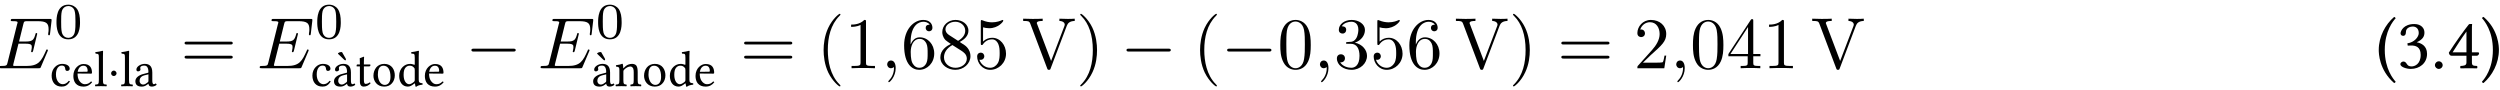
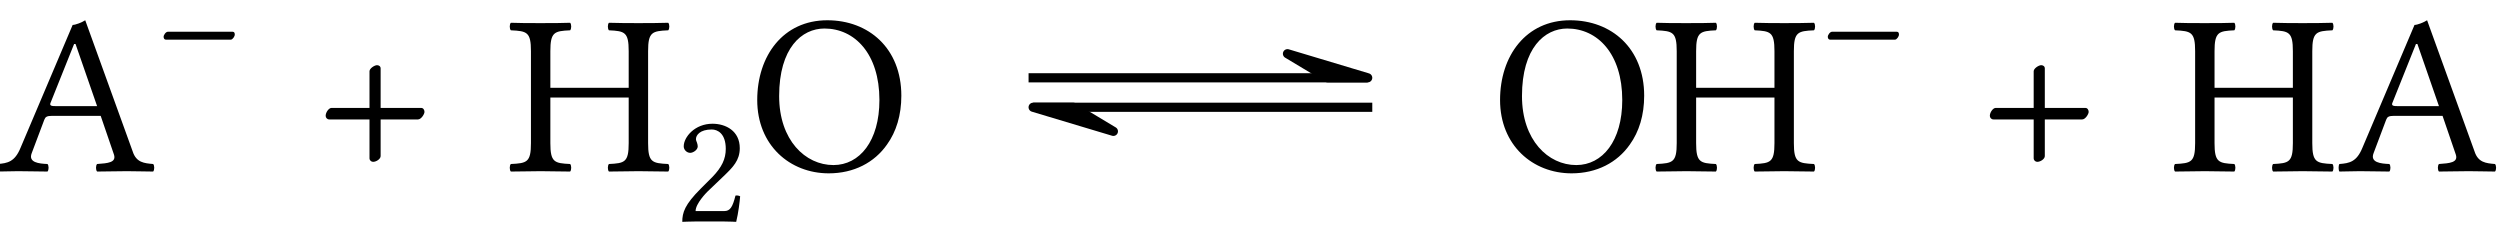
- <svg xmlns="http://www.w3.org/2000/svg" xmlns:xlink="http://www.w3.org/1999/xlink" width="343.71pt" height="12.286pt" viewBox="0 0 343.71 12.286">
+ <svg xmlns="http://www.w3.org/2000/svg" xmlns:xlink="http://www.w3.org/1999/xlink" width="108.702pt" height="9.766pt" viewBox="0 0 108.702 9.766">
  <defs>
    <g>
      <g id="glyph-0-0">
-         <path d="M 7.109 -2.469 C 7.109 -2.469 7.109 -2.578 6.984 -2.578 C 6.891 -2.578 6.875 -2.516 6.859 -2.453 C 6.203 -0.984 5.844 -0.312 4.141 -0.312 L 2.688 -0.312 C 2.547 -0.312 2.516 -0.312 2.469 -0.312 C 2.359 -0.328 2.328 -0.344 2.328 -0.422 C 2.328 -0.453 2.328 -0.469 2.375 -0.641 L 3.062 -3.375 L 4.047 -3.375 C 4.891 -3.375 4.891 -3.156 4.891 -2.906 C 4.891 -2.844 4.891 -2.719 4.828 -2.422 C 4.812 -2.375 4.797 -2.344 4.797 -2.312 C 4.797 -2.266 4.828 -2.203 4.922 -2.203 C 5 -2.203 5.031 -2.25 5.078 -2.406 L 5.641 -4.734 C 5.641 -4.797 5.594 -4.844 5.516 -4.844 C 5.438 -4.844 5.406 -4.781 5.391 -4.672 C 5.172 -3.906 5 -3.672 4.078 -3.672 L 3.141 -3.672 L 3.734 -6.078 C 3.828 -6.438 3.844 -6.469 4.281 -6.469 L 5.688 -6.469 C 6.891 -6.469 7.203 -6.188 7.203 -5.359 C 7.203 -5.125 7.203 -5.109 7.156 -4.828 C 7.156 -4.781 7.141 -4.703 7.141 -4.656 C 7.141 -4.609 7.172 -4.531 7.266 -4.531 C 7.375 -4.531 7.391 -4.594 7.406 -4.781 L 7.609 -6.516 C 7.641 -6.781 7.594 -6.781 7.344 -6.781 L 2.297 -6.781 C 2.109 -6.781 2 -6.781 2 -6.578 C 2 -6.469 2.094 -6.469 2.281 -6.469 C 2.656 -6.469 2.938 -6.469 2.938 -6.297 C 2.938 -6.25 2.938 -6.234 2.875 -6.047 L 1.562 -0.781 C 1.469 -0.391 1.453 -0.312 0.656 -0.312 C 0.484 -0.312 0.375 -0.312 0.375 -0.125 C 0.375 0 0.469 0 0.656 0 L 5.828 0 C 6.062 0 6.078 -0.016 6.141 -0.172 L 7.062 -2.328 C 7.078 -2.375 7.109 -2.469 7.109 -2.469 Z M 7.109 -2.469 " />
+         <path d="M 2.625 -2.828 C 2.406 -2.828 2.328 -2.844 2.359 -2.953 L 3.391 -5.531 L 3.453 -5.531 L 4.391 -2.828 Z M 1.547 -0.781 L 2.094 -2.234 C 2.141 -2.359 2.203 -2.406 2.438 -2.406 L 4.547 -2.406 L 5.125 -0.719 C 5.234 -0.375 4.859 -0.344 4.391 -0.312 C 4.328 -0.25 4.328 -0.047 4.391 0.016 C 4.75 0.016 5.297 0 5.688 0 C 6.094 0 6.484 0.016 6.828 0.016 C 6.891 -0.047 6.891 -0.25 6.828 -0.312 C 6.438 -0.344 6.094 -0.375 5.938 -0.859 L 3.875 -6.562 C 3.734 -6.469 3.453 -6.359 3.328 -6.359 L 1.062 -1.016 C 0.812 -0.406 0.5 -0.344 0.062 -0.312 C 0.016 -0.25 0.016 -0.047 0.062 0.016 C 0.328 0.016 0.641 0 0.953 0 C 1.359 0 1.859 0.016 2.234 0.016 C 2.297 -0.047 2.297 -0.25 2.234 -0.312 C 1.859 -0.328 1.391 -0.375 1.547 -0.781 Z M 1.547 -0.781 " />
      </g>
      <g id="glyph-0-1">
-         <path d="M 2.031 -0.016 C 2.031 -0.672 1.781 -1.062 1.391 -1.062 C 1.062 -1.062 0.859 -0.812 0.859 -0.531 C 0.859 -0.266 1.062 0 1.391 0 C 1.5 0 1.641 -0.047 1.734 -0.125 C 1.766 -0.156 1.781 -0.156 1.781 -0.156 C 1.781 -0.156 1.797 -0.156 1.797 -0.016 C 1.797 0.734 1.453 1.328 1.125 1.656 C 1.016 1.766 1.016 1.781 1.016 1.812 C 1.016 1.891 1.062 1.922 1.109 1.922 C 1.219 1.922 2.031 1.156 2.031 -0.016 Z M 2.031 -0.016 " />
+         <path d="M 2.5 -4.344 L 2.5 -2.75 L 0.844 -2.75 C 0.734 -2.75 0.594 -2.562 0.594 -2.406 C 0.594 -2.328 0.656 -2.25 0.75 -2.25 L 2.5 -2.25 L 2.5 -0.562 C 2.5 -0.469 2.578 -0.406 2.656 -0.406 C 2.797 -0.406 2.984 -0.531 2.984 -0.656 L 2.984 -2.25 L 4.609 -2.25 C 4.75 -2.25 4.891 -2.484 4.891 -2.578 C 4.891 -2.656 4.844 -2.75 4.75 -2.75 L 2.984 -2.75 L 2.984 -4.469 C 2.984 -4.562 2.906 -4.609 2.828 -4.609 C 2.719 -4.609 2.5 -4.469 2.5 -4.344 Z M 2.5 -4.344 " />
+       </g>
+       <g id="glyph-0-2">
+         <path d="M 6.156 -1.219 L 6.156 -5.219 C 6.156 -6.047 6.328 -6.094 7.031 -6.125 C 7.094 -6.188 7.094 -6.391 7.031 -6.453 C 6.625 -6.438 6.109 -6.438 5.734 -6.438 C 5.359 -6.438 4.891 -6.438 4.453 -6.453 C 4.391 -6.391 4.391 -6.188 4.453 -6.125 C 5.141 -6.094 5.312 -6.047 5.312 -5.219 L 5.312 -3.625 L 1.906 -3.625 L 1.906 -5.219 C 1.906 -6.047 2.078 -6.094 2.766 -6.125 C 2.828 -6.188 2.828 -6.391 2.766 -6.453 C 2.391 -6.438 1.984 -6.438 1.469 -6.438 C 0.984 -6.438 0.562 -6.438 0.188 -6.453 C 0.125 -6.391 0.125 -6.188 0.188 -6.125 C 0.891 -6.094 1.062 -6.047 1.062 -5.219 L 1.062 -1.219 C 1.062 -0.391 0.891 -0.344 0.188 -0.312 C 0.125 -0.25 0.125 -0.047 0.188 0.016 C 0.625 0.016 1.109 0 1.484 0 C 1.844 0 2.328 0.016 2.766 0.016 C 2.828 -0.047 2.828 -0.25 2.766 -0.312 C 2.078 -0.344 1.906 -0.391 1.906 -1.219 L 1.906 -3.203 L 5.312 -3.203 L 5.312 -1.219 C 5.312 -0.391 5.141 -0.344 4.453 -0.312 C 4.391 -0.25 4.391 -0.047 4.453 0.016 C 4.891 0.016 5.359 0 5.734 0 C 6.109 0 6.594 0.016 7.031 0.016 C 7.094 -0.047 7.094 -0.25 7.031 -0.312 C 6.328 -0.344 6.156 -0.391 6.156 -1.219 Z M 6.156 -1.219 " />
+       </g>
+       <g id="glyph-0-3">
+         <path d="M 3.297 -6.203 C 4.609 -6.203 5.688 -5.109 5.688 -3.094 C 5.688 -1.312 4.828 -0.266 3.688 -0.266 C 2.469 -0.266 1.328 -1.344 1.328 -3.266 C 1.328 -5.359 2.312 -6.203 3.297 -6.203 Z M 6.641 -3.281 C 6.641 -5.344 5.219 -6.562 3.422 -6.562 C 1.5 -6.562 0.375 -5.016 0.375 -3.094 C 0.375 -1.125 1.797 0.094 3.484 0.094 C 4.578 0.094 5.469 -0.375 6.016 -1.156 C 6.422 -1.719 6.641 -2.438 6.641 -3.281 Z M 6.641 -3.281 " />
      </g>
      <g id="glyph-1-0">
-         <path d="M 3.594 -2.219 C 3.594 -2.984 3.5 -3.547 3.188 -4.031 C 2.969 -4.344 2.531 -4.625 1.984 -4.625 C 0.359 -4.625 0.359 -2.719 0.359 -2.219 C 0.359 -1.719 0.359 0.141 1.984 0.141 C 3.594 0.141 3.594 -1.719 3.594 -2.219 Z M 2.969 -2.312 C 2.969 -1.797 2.969 -1.281 2.875 -0.844 C 2.734 -0.203 2.266 -0.062 1.984 -0.062 C 1.656 -0.062 1.234 -0.25 1.094 -0.812 C 1 -1.219 1 -1.797 1 -2.312 C 1 -2.828 1 -3.359 1.094 -3.734 C 1.25 -4.281 1.688 -4.438 1.984 -4.438 C 2.359 -4.438 2.719 -4.203 2.844 -3.797 C 2.953 -3.422 2.969 -2.922 2.969 -2.312 Z M 2.969 -2.312 " />
+         <path d="M 0.453 -1.656 L 3.281 -1.656 C 3.359 -1.656 3.453 -1.797 3.453 -1.875 C 3.453 -1.938 3.438 -2 3.359 -2 L 0.547 -2 C 0.453 -2 0.359 -1.859 0.359 -1.781 C 0.359 -1.719 0.391 -1.656 0.453 -1.656 Z M 0.453 -1.656 " />
      </g>
-       <g id="glyph-2-0">
-         <path d="M 2.781 -0.641 C 2.75 -0.703 2.688 -0.719 2.625 -0.734 C 2.391 -0.422 2.094 -0.266 1.797 -0.266 C 1.281 -0.266 0.859 -0.781 0.859 -1.609 C 0.859 -2.375 1.188 -2.828 1.656 -2.828 C 2.062 -2.828 2.125 -2.578 2.141 -2.344 C 2.172 -2.156 2.266 -2.094 2.406 -2.094 C 2.562 -2.094 2.75 -2.188 2.75 -2.391 C 2.75 -2.781 2.359 -3.062 1.688 -3.062 C 1 -3.062 0.266 -2.438 0.266 -1.453 C 0.266 -0.547 0.766 0.062 1.641 0.062 C 2.062 0.062 2.422 -0.062 2.781 -0.641 Z M 2.781 -0.641 " />
-       </g>
-       <g id="glyph-2-1">
-         <path d="M 0.859 -1.969 C 1 -2.75 1.484 -2.812 1.656 -2.812 C 1.922 -2.812 2.234 -2.672 2.234 -2.078 C 2.234 -2.016 2.203 -1.984 2.125 -1.984 Z M 2.688 -0.641 C 2.438 -0.391 2.234 -0.266 1.828 -0.266 C 1.578 -0.266 1.281 -0.422 1.062 -0.781 C 0.922 -1 0.844 -1.328 0.844 -1.734 L 2.703 -1.719 C 2.781 -1.719 2.828 -1.75 2.828 -1.828 C 2.828 -2.422 2.625 -3.047 1.656 -3.047 C 1.047 -3.047 0.266 -2.469 0.266 -1.406 C 0.266 -1.016 0.359 -0.641 0.578 -0.375 C 0.828 -0.094 1.156 0.062 1.656 0.062 C 2.188 0.062 2.562 -0.172 2.844 -0.531 C 2.812 -0.609 2.781 -0.641 2.688 -0.641 Z M 2.688 -0.641 " />
-       </g>
-       <g id="glyph-2-2">
-         <path d="M 0.656 -0.844 C 0.656 -0.266 0.578 -0.234 0.156 -0.219 C 0.125 -0.172 0.125 -0.031 0.156 0.016 C 0.406 0 0.656 0 0.938 0 C 1.219 0 1.484 0 1.719 0.016 C 1.75 -0.031 1.75 -0.172 1.719 -0.219 C 1.297 -0.234 1.219 -0.266 1.219 -0.844 L 1.219 -4.062 C 1.219 -4.516 1.234 -4.797 1.234 -4.797 C 1.234 -4.844 1.219 -4.859 1.156 -4.859 C 0.969 -4.797 0.453 -4.703 0.172 -4.672 C 0.156 -4.625 0.172 -4.516 0.219 -4.469 C 0.625 -4.438 0.656 -4.422 0.656 -3.891 Z M 0.656 -0.844 " />
-       </g>
-       <g id="glyph-2-3">
-         <path d="M 0.875 -1.391 C 1.062 -1.391 1.25 -1.562 1.25 -1.766 C 1.25 -1.953 1.062 -2.141 0.875 -2.141 C 0.672 -2.141 0.5 -1.953 0.5 -1.766 C 0.5 -1.562 0.672 -1.391 0.875 -1.391 Z M 0.875 -1.391 " />
-       </g>
-       <g id="glyph-2-4">
-         <path d="M 2.047 -1.625 L 2.047 -0.703 C 2.047 -0.609 2 -0.562 1.938 -0.516 C 1.766 -0.375 1.531 -0.219 1.328 -0.219 C 0.984 -0.219 0.828 -0.5 0.828 -0.703 C 0.828 -1.031 0.969 -1.344 1.484 -1.484 Z M 2.047 -0.328 C 2.078 -0.125 2.156 0.062 2.516 0.062 C 2.781 0.062 3.031 -0.047 3.172 -0.188 C 3.156 -0.266 3.125 -0.328 3.047 -0.375 C 3 -0.328 2.875 -0.266 2.797 -0.266 C 2.594 -0.266 2.578 -0.531 2.578 -0.859 L 2.578 -1.875 C 2.578 -2.875 2.047 -3.062 1.531 -3.062 C 0.969 -3.062 0.391 -2.688 0.391 -2.281 C 0.391 -2.125 0.469 -2.031 0.625 -2.031 C 0.828 -2.031 0.953 -2.188 0.953 -2.266 C 0.953 -2.328 0.953 -2.375 0.938 -2.391 C 0.922 -2.422 0.922 -2.453 0.922 -2.531 C 0.922 -2.75 1.219 -2.828 1.484 -2.828 C 1.719 -2.828 2.047 -2.703 2.047 -1.922 C 2.047 -1.875 2.016 -1.844 2 -1.844 L 1.406 -1.688 C 0.734 -1.531 0.25 -1.156 0.25 -0.688 C 0.25 -0.109 0.641 0.062 1.125 0.062 C 1.359 0.062 1.578 0.016 1.891 -0.219 L 2.031 -0.328 Z M 2.047 -0.328 " />
-       </g>
-       <g id="glyph-2-5">
-         <path d="M 1.359 -4.672 C 1.344 -4.688 1.297 -4.688 1.266 -4.688 C 1.031 -4.688 0.859 -4.578 0.812 -4.531 L 0.797 -4.453 L 1.594 -3.688 C 1.703 -3.594 1.75 -3.547 1.797 -3.547 C 1.844 -3.547 1.891 -3.594 1.891 -3.625 C 1.891 -3.672 1.891 -3.734 1.859 -3.797 Z M 2.047 -1.625 L 2.047 -0.703 C 2.047 -0.609 2 -0.562 1.938 -0.516 C 1.766 -0.375 1.531 -0.219 1.328 -0.219 C 0.984 -0.219 0.828 -0.5 0.828 -0.703 C 0.828 -1.031 0.969 -1.344 1.484 -1.484 Z M 2.047 -0.328 C 2.078 -0.125 2.156 0.062 2.516 0.062 C 2.781 0.062 3.031 -0.047 3.172 -0.188 C 3.156 -0.266 3.125 -0.328 3.047 -0.375 C 3 -0.328 2.875 -0.266 2.797 -0.266 C 2.594 -0.266 2.578 -0.531 2.578 -0.859 L 2.578 -1.875 C 2.578 -2.875 2.047 -3.062 1.531 -3.062 C 0.969 -3.062 0.391 -2.688 0.391 -2.281 C 0.391 -2.125 0.469 -2.031 0.625 -2.031 C 0.828 -2.031 0.953 -2.188 0.953 -2.266 C 0.953 -2.328 0.953 -2.375 0.938 -2.391 C 0.922 -2.422 0.922 -2.453 0.922 -2.531 C 0.922 -2.75 1.219 -2.828 1.484 -2.828 C 1.719 -2.828 2.047 -2.703 2.047 -1.922 C 2.047 -1.875 2.016 -1.844 2 -1.844 L 1.406 -1.688 C 0.734 -1.531 0.25 -1.156 0.25 -0.688 C 0.25 -0.109 0.641 0.062 1.125 0.062 C 1.359 0.062 1.578 0.016 1.891 -0.219 L 2.031 -0.328 Z M 2.047 -0.328 " />
-       </g>
-       <g id="glyph-2-6">
-         <path d="M 0.297 -2.984 C 0.203 -2.984 0.172 -2.906 0.172 -2.844 L 0.172 -2.766 C 0.172 -2.719 0.188 -2.719 0.203 -2.719 L 0.625 -2.719 L 0.625 -0.625 C 0.625 -0.125 0.844 0.062 1.156 0.062 C 1.484 0.062 1.828 -0.078 2.094 -0.391 C 2.078 -0.453 2.047 -0.5 1.969 -0.516 C 1.797 -0.375 1.578 -0.312 1.406 -0.312 C 1.219 -0.312 1.172 -0.516 1.172 -0.953 L 1.172 -2.719 L 1.891 -2.719 C 1.969 -2.719 2.062 -2.75 2.062 -2.812 L 2.062 -2.953 C 2.062 -2.969 2.047 -2.984 2 -2.984 L 1.172 -2.984 L 1.172 -3.266 C 1.172 -3.719 1.203 -4 1.203 -4 C 1.203 -4.031 1.172 -4.047 1.141 -4.047 C 1.109 -4.047 1.047 -4.016 0.984 -3.984 C 0.906 -3.938 0.844 -3.922 0.75 -3.891 C 0.672 -3.875 0.594 -3.844 0.594 -3.797 C 0.594 -3.719 0.625 -3.766 0.625 -2.984 Z M 0.297 -2.984 " />
-       </g>
-       <g id="glyph-2-7">
-         <path d="M 0.281 -1.422 C 0.281 -0.719 0.766 0.062 1.75 0.062 C 2.188 0.062 2.531 -0.078 2.766 -0.328 C 3.078 -0.625 3.219 -1.062 3.219 -1.484 C 3.219 -2.219 2.828 -3.062 1.766 -3.062 C 1.297 -3.062 0.922 -2.875 0.672 -2.578 C 0.422 -2.266 0.281 -1.875 0.281 -1.422 Z M 1.656 -2.812 C 2.266 -2.812 2.625 -2.266 2.625 -1.266 C 2.625 -0.391 2.172 -0.172 1.844 -0.172 C 1.125 -0.172 0.891 -1.047 0.891 -1.594 C 0.891 -2.188 1.031 -2.812 1.656 -2.812 Z M 1.656 -2.812 " />
-       </g>
-       <g id="glyph-2-8">
-         <path d="M 2.406 -0.859 C 2.406 -0.734 2.391 -0.672 2.297 -0.594 C 2.031 -0.375 1.812 -0.266 1.641 -0.266 C 1.266 -0.266 0.875 -0.672 0.875 -1.547 C 0.875 -2.047 0.969 -2.328 1.078 -2.469 C 1.297 -2.797 1.578 -2.812 1.719 -2.812 C 1.969 -2.812 2.141 -2.719 2.281 -2.562 C 2.391 -2.453 2.406 -2.406 2.406 -2.188 Z M 2.328 -0.344 C 2.359 -0.375 2.422 -0.391 2.438 -0.344 C 2.453 -0.172 2.516 0.062 2.516 0.062 C 2.562 0.094 2.594 0.094 2.641 0.062 C 2.797 -0.062 3.031 -0.156 3.469 -0.203 C 3.5 -0.25 3.5 -0.359 3.469 -0.391 C 3.016 -0.438 2.953 -0.562 2.953 -0.906 L 2.953 -4.062 C 2.953 -4.516 2.984 -4.797 2.984 -4.797 C 2.984 -4.844 2.953 -4.859 2.891 -4.859 C 2.719 -4.797 2.188 -4.703 1.922 -4.672 C 1.906 -4.625 1.922 -4.516 1.953 -4.469 C 2.328 -4.453 2.406 -4.484 2.406 -3.891 L 2.406 -3 C 2.406 -2.953 2.391 -2.938 2.344 -2.938 C 2.312 -2.938 2.031 -3.062 1.797 -3.062 C 1.344 -3.062 1.031 -2.906 0.75 -2.641 C 0.453 -2.344 0.266 -1.938 0.266 -1.422 C 0.266 -0.562 0.703 0.062 1.453 0.062 C 1.734 0.062 1.984 -0.062 2.328 -0.344 Z M 2.328 -0.344 " />
-       </g>
-       <g id="glyph-2-9">
-         <path d="M 1.281 -2.5 C 1.234 -2.453 1.203 -2.422 1.203 -2.5 C 1.188 -2.688 1.172 -2.953 1.141 -3.031 C 1.125 -3.047 1.109 -3.078 1.062 -3.078 C 0.859 -3 0.688 -2.938 0.203 -2.875 C 0.188 -2.844 0.203 -2.719 0.219 -2.688 C 0.594 -2.641 0.672 -2.609 0.672 -2.203 L 0.672 -0.844 C 0.672 -0.281 0.594 -0.25 0.188 -0.219 C 0.141 -0.172 0.141 -0.031 0.188 0.016 C 0.391 0 0.672 0 0.953 0 C 1.219 0 1.438 0 1.641 0.016 C 1.688 -0.031 1.688 -0.172 1.641 -0.219 C 1.297 -0.25 1.219 -0.281 1.219 -0.844 L 1.219 -2 C 1.219 -2.141 1.281 -2.219 1.344 -2.281 C 1.609 -2.547 1.922 -2.703 2.188 -2.703 C 2.328 -2.703 2.469 -2.609 2.562 -2.453 C 2.625 -2.312 2.641 -2.125 2.641 -1.906 L 2.641 -0.844 C 2.641 -0.281 2.578 -0.25 2.203 -0.219 C 2.172 -0.172 2.172 -0.031 2.203 0.016 C 2.422 0 2.641 0 2.922 0 C 3.203 0 3.453 0 3.656 0.016 C 3.688 -0.031 3.688 -0.172 3.656 -0.219 C 3.266 -0.25 3.188 -0.281 3.188 -0.844 L 3.188 -1.891 C 3.188 -2.266 3.156 -2.609 3 -2.828 C 2.891 -2.969 2.672 -3.062 2.422 -3.062 C 2.078 -3.062 1.688 -2.969 1.281 -2.5 Z M 1.281 -2.5 " />
-       </g>
-       <g id="glyph-3-0">
-         <path d="M 7.188 -3.453 C 7.188 -3.656 7 -3.656 6.859 -3.656 L 0.891 -3.656 C 0.75 -3.656 0.562 -3.656 0.562 -3.453 C 0.562 -3.266 0.75 -3.266 0.891 -3.266 L 6.844 -3.266 C 7 -3.266 7.188 -3.266 7.188 -3.453 Z M 7.188 -1.531 C 7.188 -1.719 7 -1.719 6.844 -1.719 L 0.891 -1.719 C 0.75 -1.719 0.562 -1.719 0.562 -1.531 C 0.562 -1.328 0.75 -1.328 0.891 -1.328 L 6.859 -1.328 C 7 -1.328 7.188 -1.328 7.188 -1.531 Z M 7.188 -1.531 " />
-       </g>
-       <g id="glyph-3-1">
-         <path d="M 3.297 2.391 C 3.297 2.359 3.297 2.344 3.125 2.172 C 1.891 0.922 1.562 -0.969 1.562 -2.5 C 1.562 -4.234 1.938 -5.969 3.172 -7.203 C 3.297 -7.328 3.297 -7.344 3.297 -7.375 C 3.297 -7.453 3.266 -7.484 3.203 -7.484 C 3.094 -7.484 2.203 -6.797 1.609 -5.531 C 1.109 -4.438 0.984 -3.328 0.984 -2.5 C 0.984 -1.719 1.094 -0.516 1.641 0.625 C 2.25 1.844 3.094 2.5 3.203 2.5 C 3.266 2.5 3.297 2.469 3.297 2.391 Z M 3.297 2.391 " />
-       </g>
-       <g id="glyph-3-2">
-         <path d="M 4.172 0 L 4.172 -0.312 L 3.859 -0.312 C 2.953 -0.312 2.938 -0.422 2.938 -0.781 L 2.938 -6.375 C 2.938 -6.625 2.938 -6.641 2.703 -6.641 C 2.078 -6 1.203 -6 0.891 -6 L 0.891 -5.688 C 1.094 -5.688 1.672 -5.688 2.188 -5.953 L 2.188 -0.781 C 2.188 -0.422 2.156 -0.312 1.266 -0.312 L 0.953 -0.312 L 0.953 0 C 1.297 -0.031 2.156 -0.031 2.562 -0.031 C 2.953 -0.031 3.828 -0.031 4.172 0 Z M 4.172 0 " />
-       </g>
-       <g id="glyph-3-3">
-         <path d="M 4.562 -2.031 C 4.562 -3.297 3.672 -4.25 2.562 -4.25 C 1.891 -4.25 1.516 -3.75 1.312 -3.266 L 1.312 -3.516 C 1.312 -6.031 2.547 -6.391 3.062 -6.391 C 3.297 -6.391 3.719 -6.328 3.938 -5.984 C 3.781 -5.984 3.391 -5.984 3.391 -5.547 C 3.391 -5.234 3.625 -5.078 3.844 -5.078 C 4 -5.078 4.312 -5.172 4.312 -5.562 C 4.312 -6.156 3.875 -6.641 3.047 -6.641 C 1.766 -6.641 0.422 -5.359 0.422 -3.156 C 0.422 -0.484 1.578 0.219 2.5 0.219 C 3.609 0.219 4.562 -0.719 4.562 -2.031 Z M 3.656 -2.047 C 3.656 -1.562 3.656 -1.062 3.484 -0.703 C 3.188 -0.109 2.734 -0.062 2.5 -0.062 C 1.875 -0.062 1.578 -0.656 1.516 -0.812 C 1.328 -1.281 1.328 -2.078 1.328 -2.25 C 1.328 -3.031 1.656 -4.031 2.547 -4.031 C 2.719 -4.031 3.172 -4.031 3.484 -3.406 C 3.656 -3.047 3.656 -2.531 3.656 -2.047 Z M 3.656 -2.047 " />
-       </g>
-       <g id="glyph-3-4">
-         <path d="M 4.562 -1.672 C 4.562 -2.031 4.453 -2.484 4.062 -2.906 C 3.875 -3.109 3.719 -3.203 3.078 -3.609 C 3.797 -3.984 4.281 -4.5 4.281 -5.156 C 4.281 -6.078 3.406 -6.641 2.5 -6.641 C 1.5 -6.641 0.688 -5.906 0.688 -4.969 C 0.688 -4.797 0.703 -4.344 1.125 -3.875 C 1.234 -3.766 1.609 -3.516 1.859 -3.344 C 1.281 -3.047 0.422 -2.5 0.422 -1.5 C 0.422 -0.453 1.438 0.219 2.484 0.219 C 3.609 0.219 4.562 -0.609 4.562 -1.672 Z M 3.844 -5.156 C 3.844 -4.578 3.453 -4.109 2.859 -3.766 L 1.625 -4.562 C 1.172 -4.859 1.125 -5.188 1.125 -5.359 C 1.125 -5.969 1.781 -6.391 2.484 -6.391 C 3.203 -6.391 3.844 -5.875 3.844 -5.156 Z M 4.062 -1.312 C 4.062 -0.578 3.312 -0.062 2.5 -0.062 C 1.641 -0.062 0.922 -0.672 0.922 -1.5 C 0.922 -2.078 1.234 -2.719 2.078 -3.188 L 3.312 -2.406 C 3.594 -2.219 4.062 -1.922 4.062 -1.312 Z M 4.062 -1.312 " />
-       </g>
-       <g id="glyph-3-5">
-         <path d="M 4.469 -2 C 4.469 -3.188 3.656 -4.188 2.578 -4.188 C 2.109 -4.188 1.672 -4.031 1.312 -3.672 L 1.312 -5.625 C 1.516 -5.562 1.844 -5.5 2.156 -5.5 C 3.391 -5.5 4.094 -6.406 4.094 -6.531 C 4.094 -6.594 4.062 -6.641 3.984 -6.641 C 3.984 -6.641 3.953 -6.641 3.906 -6.609 C 3.703 -6.516 3.219 -6.312 2.547 -6.312 C 2.156 -6.312 1.688 -6.391 1.219 -6.594 C 1.141 -6.625 1.109 -6.625 1.109 -6.625 C 1 -6.625 1 -6.547 1 -6.391 L 1 -3.438 C 1 -3.266 1 -3.188 1.141 -3.188 C 1.219 -3.188 1.234 -3.203 1.281 -3.266 C 1.391 -3.422 1.75 -3.969 2.562 -3.969 C 3.078 -3.969 3.328 -3.516 3.406 -3.328 C 3.562 -2.953 3.594 -2.578 3.594 -2.078 C 3.594 -1.719 3.594 -1.125 3.344 -0.703 C 3.109 -0.312 2.734 -0.062 2.281 -0.062 C 1.562 -0.062 0.984 -0.594 0.812 -1.172 C 0.844 -1.172 0.875 -1.156 0.984 -1.156 C 1.312 -1.156 1.484 -1.406 1.484 -1.641 C 1.484 -1.891 1.312 -2.141 0.984 -2.141 C 0.844 -2.141 0.5 -2.062 0.5 -1.609 C 0.5 -0.75 1.188 0.219 2.297 0.219 C 3.453 0.219 4.469 -0.734 4.469 -2 Z M 4.469 -2 " />
-       </g>
-       <g id="glyph-3-6">
-         <path d="M 7.281 -6.5 L 7.281 -6.812 C 6.969 -6.781 6.562 -6.781 6.312 -6.781 L 5.172 -6.812 L 5.172 -6.5 C 5.688 -6.484 5.906 -6.234 5.906 -6 C 5.906 -5.922 5.875 -5.859 5.859 -5.797 L 4.031 -1 L 2.125 -6.031 C 2.062 -6.172 2.062 -6.203 2.062 -6.203 C 2.062 -6.5 2.625 -6.5 2.875 -6.5 L 2.875 -6.812 C 2.516 -6.781 1.828 -6.781 1.453 -6.781 L 0.188 -6.812 L 0.188 -6.5 C 0.844 -6.5 1.031 -6.5 1.172 -6.125 L 3.484 0 C 3.547 0.188 3.594 0.219 3.734 0.219 C 3.891 0.219 3.922 0.172 3.969 0.031 L 6.188 -5.828 C 6.328 -6.203 6.594 -6.484 7.281 -6.5 Z M 7.281 -6.5 " />
-       </g>
-       <g id="glyph-3-7">
-         <path d="M 2.875 -2.5 C 2.875 -3.266 2.766 -4.469 2.219 -5.609 C 1.625 -6.828 0.766 -7.484 0.672 -7.484 C 0.609 -7.484 0.562 -7.438 0.562 -7.375 C 0.562 -7.344 0.562 -7.328 0.75 -7.141 C 1.734 -6.156 2.297 -4.578 2.297 -2.5 C 2.297 -0.781 1.938 0.969 0.703 2.219 C 0.562 2.344 0.562 2.359 0.562 2.391 C 0.562 2.453 0.609 2.5 0.672 2.5 C 0.766 2.5 1.672 1.812 2.25 0.547 C 2.766 -0.547 2.875 -1.656 2.875 -2.5 Z M 2.875 -2.5 " />
-       </g>
-       <g id="glyph-3-8">
-         <path d="M 4.578 -3.188 C 4.578 -3.984 4.531 -4.781 4.188 -5.516 C 3.734 -6.484 2.906 -6.641 2.5 -6.641 C 1.891 -6.641 1.172 -6.375 0.75 -5.453 C 0.438 -4.766 0.391 -3.984 0.391 -3.188 C 0.391 -2.438 0.422 -1.547 0.844 -0.781 C 1.266 0.016 2 0.219 2.484 0.219 C 3.016 0.219 3.781 0.016 4.219 -0.938 C 4.531 -1.625 4.578 -2.406 4.578 -3.188 Z M 3.766 -3.312 C 3.766 -2.562 3.766 -1.891 3.656 -1.25 C 3.5 -0.297 2.938 0 2.484 0 C 2.094 0 1.5 -0.25 1.328 -1.203 C 1.219 -1.797 1.219 -2.719 1.219 -3.312 C 1.219 -3.953 1.219 -4.609 1.297 -5.141 C 1.484 -6.328 2.234 -6.422 2.484 -6.422 C 2.812 -6.422 3.469 -6.234 3.656 -5.25 C 3.766 -4.688 3.766 -3.938 3.766 -3.312 Z M 3.766 -3.312 " />
-       </g>
-       <g id="glyph-3-9">
-         <path d="M 4.562 -1.703 C 4.562 -2.516 3.922 -3.297 2.891 -3.516 C 3.703 -3.781 4.281 -4.469 4.281 -5.266 C 4.281 -6.078 3.406 -6.641 2.453 -6.641 C 1.453 -6.641 0.688 -6.047 0.688 -5.281 C 0.688 -4.953 0.906 -4.766 1.203 -4.766 C 1.5 -4.766 1.703 -4.984 1.703 -5.281 C 1.703 -5.766 1.234 -5.766 1.094 -5.766 C 1.391 -6.266 2.047 -6.391 2.406 -6.391 C 2.828 -6.391 3.375 -6.172 3.375 -5.281 C 3.375 -5.156 3.344 -4.578 3.094 -4.141 C 2.797 -3.656 2.453 -3.625 2.203 -3.625 C 2.125 -3.609 1.891 -3.594 1.812 -3.594 C 1.734 -3.578 1.672 -3.562 1.672 -3.469 C 1.672 -3.359 1.734 -3.359 1.906 -3.359 L 2.344 -3.359 C 3.156 -3.359 3.531 -2.688 3.531 -1.703 C 3.531 -0.344 2.844 -0.062 2.406 -0.062 C 1.969 -0.062 1.219 -0.234 0.875 -0.812 C 1.219 -0.766 1.531 -0.984 1.531 -1.359 C 1.531 -1.719 1.266 -1.922 0.984 -1.922 C 0.734 -1.922 0.422 -1.781 0.422 -1.344 C 0.422 -0.438 1.344 0.219 2.438 0.219 C 3.656 0.219 4.562 -0.688 4.562 -1.703 Z M 4.562 -1.703 " />
-       </g>
-       <g id="glyph-3-10">
-         <path d="M 4.469 -1.734 L 4.234 -1.734 C 4.172 -1.438 4.109 -1 4 -0.844 C 3.938 -0.766 3.281 -0.766 3.062 -0.766 L 1.266 -0.766 L 2.328 -1.797 C 3.875 -3.172 4.469 -3.703 4.469 -4.703 C 4.469 -5.844 3.578 -6.641 2.359 -6.641 C 1.234 -6.641 0.5 -5.719 0.5 -4.828 C 0.5 -4.281 1 -4.281 1.031 -4.281 C 1.203 -4.281 1.547 -4.391 1.547 -4.812 C 1.547 -5.062 1.359 -5.328 1.016 -5.328 C 0.938 -5.328 0.922 -5.328 0.891 -5.312 C 1.109 -5.969 1.656 -6.328 2.234 -6.328 C 3.141 -6.328 3.562 -5.516 3.562 -4.703 C 3.562 -3.906 3.078 -3.125 2.516 -2.5 L 0.609 -0.375 C 0.5 -0.266 0.5 -0.234 0.5 0 L 4.203 0 Z M 4.469 -1.734 " />
-       </g>
-       <g id="glyph-3-11">
-         <path d="M 4.688 -1.641 L 4.688 -1.953 L 3.703 -1.953 L 3.703 -6.484 C 3.703 -6.688 3.703 -6.75 3.531 -6.75 C 3.453 -6.75 3.422 -6.75 3.344 -6.625 L 0.281 -1.953 L 0.281 -1.641 L 2.938 -1.641 L 2.938 -0.781 C 2.938 -0.422 2.906 -0.312 2.172 -0.312 L 1.969 -0.312 L 1.969 0 C 2.375 -0.031 2.891 -0.031 3.312 -0.031 C 3.734 -0.031 4.25 -0.031 4.672 0 L 4.672 -0.312 L 4.453 -0.312 C 3.719 -0.312 3.703 -0.422 3.703 -0.781 L 3.703 -1.641 Z M 2.984 -1.953 L 0.562 -1.953 L 2.984 -5.672 Z M 2.984 -1.953 " />
-       </g>
-       <g id="glyph-4-0">
-         <path d="M 6.922 -2.5 C 6.922 -2.688 6.734 -2.688 6.594 -2.688 L 1.156 -2.688 C 1.016 -2.688 0.828 -2.688 0.828 -2.5 C 0.828 -2.297 1.016 -2.297 1.156 -2.297 L 6.594 -2.297 C 6.734 -2.297 6.922 -2.297 6.922 -2.5 Z M 6.922 -2.5 " />
-       </g>
-       <g id="glyph-5-0">
-         <path d="M 0.438 -2.516 C 0.438 -2.062 0.484 0.234 2.547 2.031 C 2.656 2.016 2.734 1.938 2.766 1.859 C 2.438 1.484 1.266 0.109 1.266 -2.516 C 1.266 -5.141 2.438 -6.516 2.766 -6.875 C 2.719 -6.969 2.656 -7.031 2.547 -7.047 C 1.359 -6.031 0.438 -4.359 0.438 -2.516 Z M 0.438 -2.516 " />
-       </g>
-       <g id="glyph-5-1">
-         <path d="M 2.141 -5.734 C 2.578 -5.734 2.969 -5.469 2.969 -4.828 C 2.969 -4.328 2.391 -3.562 1.406 -3.422 L 1.453 -3.109 C 1.625 -3.125 1.797 -3.125 1.938 -3.125 C 2.5 -3.125 3.234 -2.969 3.234 -1.844 C 3.234 -0.516 2.359 -0.25 2 -0.25 C 1.5 -0.25 1.406 -0.484 1.281 -0.656 C 1.188 -0.797 1.062 -0.922 0.859 -0.922 C 0.641 -0.922 0.438 -0.734 0.438 -0.562 C 0.438 -0.172 1.281 0.094 1.875 0.094 C 3.062 0.094 4.109 -0.672 4.109 -1.984 C 4.109 -3.078 3.297 -3.453 2.719 -3.562 L 2.703 -3.578 C 3.516 -3.953 3.75 -4.375 3.75 -4.891 C 3.75 -5.188 3.672 -5.438 3.438 -5.688 C 3.219 -5.906 2.875 -6.078 2.359 -6.078 C 0.891 -6.078 0.469 -5.125 0.469 -4.797 C 0.469 -4.656 0.562 -4.453 0.812 -4.453 C 1.156 -4.453 1.203 -4.781 1.203 -4.969 C 1.203 -5.609 1.891 -5.734 2.141 -5.734 Z M 2.141 -5.734 " />
-       </g>
-       <g id="glyph-5-2">
-         <path d="M 0.562 -0.422 C 0.562 -0.141 0.812 0.094 1.094 0.094 C 1.391 0.094 1.625 -0.141 1.625 -0.422 C 1.625 -0.719 1.391 -0.953 1.094 -0.953 C 0.812 -0.953 0.562 -0.719 0.562 -0.422 Z M 0.562 -0.422 " />
-       </g>
-       <g id="glyph-5-3">
-         <path d="M 2.703 -5.047 L 2.703 -2.188 L 0.797 -2.188 C 1.312 -3 2.016 -4.109 2.703 -5.047 Z M 4.281 -2.188 L 3.453 -2.188 L 3.453 -5.094 C 3.453 -5.594 3.453 -5.984 3.484 -6.062 L 3.453 -6.078 L 3.141 -6.078 C 3.078 -6.078 3.016 -6.016 2.984 -5.969 C 2.359 -5.188 1.188 -3.562 0.281 -2.141 C 0.312 -1.984 0.375 -1.719 0.672 -1.719 L 2.703 -1.719 L 2.703 -0.797 C 2.703 -0.344 2.328 -0.344 1.891 -0.312 C 1.828 -0.25 1.828 -0.047 1.891 0.016 C 2.219 0.016 2.609 0 3.078 0 C 3.453 0 3.844 0.016 4.156 0.016 C 4.219 -0.047 4.219 -0.25 4.156 -0.312 C 3.672 -0.344 3.453 -0.328 3.453 -0.797 L 3.453 -1.719 L 4.141 -1.719 C 4.281 -1.719 4.438 -1.906 4.438 -2.031 C 4.438 -2.125 4.391 -2.188 4.281 -2.188 Z M 4.281 -2.188 " />
-       </g>
-       <g id="glyph-5-4">
-         <path d="M 2.531 -2.516 C 2.531 -2.953 2.5 -5.266 0.422 -7.062 C 0.312 -7.031 0.234 -6.969 0.203 -6.891 C 0.531 -6.516 1.703 -5.141 1.703 -2.516 C 1.703 0.109 0.531 1.484 0.203 1.844 C 0.234 1.953 0.297 2.031 0.422 2.031 C 1.609 1 2.531 -0.656 2.531 -2.516 Z M 2.531 -2.516 " />
+       <g id="glyph-1-1">
+         <path d="M 0.422 -3.266 C 0.422 -3.109 0.562 -2.984 0.703 -2.984 C 0.828 -2.984 1.031 -3.109 1.031 -3.266 C 1.031 -3.328 1.016 -3.359 1 -3.422 C 0.984 -3.469 0.953 -3.531 0.953 -3.578 C 0.953 -3.75 1.125 -4 1.641 -4 C 1.891 -4 2.25 -3.828 2.25 -3.156 C 2.25 -2.719 2.078 -2.359 1.672 -1.938 L 1.156 -1.422 C 0.469 -0.734 0.359 -0.391 0.359 0.016 C 0.359 0.016 0.719 0 0.938 0 L 2.156 0 C 2.391 0 2.703 0.016 2.703 0.016 C 2.797 -0.359 2.859 -0.875 2.875 -1.094 C 2.828 -1.125 2.734 -1.141 2.672 -1.125 C 2.547 -0.625 2.438 -0.453 2.188 -0.453 L 0.938 -0.453 C 0.938 -0.781 1.422 -1.266 1.453 -1.297 L 2.156 -1.969 C 2.562 -2.359 2.859 -2.656 2.859 -3.188 C 2.859 -3.938 2.25 -4.25 1.672 -4.25 C 0.906 -4.25 0.422 -3.672 0.422 -3.266 Z M 0.422 -3.266 " />
      </g>
    </g>
    <clipPath id="clip-0">
-       <path clip-rule="nonzero" d="M 7 6 L 22 6 L 22 11.93 L 7 11.93 Z M 7 6 " />
+       <path clip-rule="nonzero" d="M 29 5 L 33 5 L 33 9.648 L 29 9.648 Z M 29 5 " />
    </clipPath>
    <clipPath id="clip-1">
-       <path clip-rule="nonzero" d="M 42 7 L 55 7 L 55 11.93 L 42 11.93 Z M 42 7 " />
-     </clipPath>
-     <clipPath id="clip-2">
-       <path clip-rule="nonzero" d="M 54 6 L 61 6 L 61 11.93 L 54 11.93 Z M 54 6 " />
-     </clipPath>
-     <clipPath id="clip-3">
-       <path clip-rule="nonzero" d="M 81 7 L 92 7 L 92 11.93 L 81 11.93 Z M 81 7 " />
-     </clipPath>
-     <clipPath id="clip-4">
-       <path clip-rule="nonzero" d="M 92 6 L 99 6 L 99 11.93 L 92 11.93 Z M 92 6 " />
-     </clipPath>
-     <clipPath id="clip-5">
-       <path clip-rule="nonzero" d="M 113 1 L 121 1 L 121 11.93 L 113 11.93 Z M 113 1 " />
-     </clipPath>
-     <clipPath id="clip-6">
-       <path clip-rule="nonzero" d="M 121 8 L 124 8 L 124 11.93 L 121 11.93 Z M 121 8 " />
-     </clipPath>
-     <clipPath id="clip-7">
-       <path clip-rule="nonzero" d="M 140 1 L 151 1 L 151 11.93 L 140 11.93 Z M 140 1 " />
-     </clipPath>
-     <clipPath id="clip-8">
-       <path clip-rule="nonzero" d="M 164 1 L 168 1 L 168 11.93 L 164 11.93 Z M 164 1 " />
-     </clipPath>
-     <clipPath id="clip-9">
-       <path clip-rule="nonzero" d="M 181 8 L 183 8 L 183 11.93 L 181 11.93 Z M 181 8 " />
-     </clipPath>
-     <clipPath id="clip-10">
-       <path clip-rule="nonzero" d="M 200 1 L 211 1 L 211 11.93 L 200 11.93 Z M 200 1 " />
-     </clipPath>
-     <clipPath id="clip-11">
-       <path clip-rule="nonzero" d="M 230 8 L 232 8 L 232 11.93 L 230 11.93 Z M 230 8 " />
-     </clipPath>
-     <clipPath id="clip-12">
-       <path clip-rule="nonzero" d="M 327 2 L 343.566 2 L 343.566 11.93 L 327 11.93 Z M 327 2 " />
+       <path clip-rule="nonzero" d="M 94 0 L 108.555 0 L 108.555 8 L 94 8 Z M 94 0 " />
    </clipPath>
  </defs>
  <g fill="rgb(0%, 0%, 0%)" fill-opacity="1">
-     <use xlink:href="#glyph-0-0" x="-0.522" y="9.381" />
+     <use xlink:href="#glyph-0-0" x="-0.169" y="7.443" />
  </g>
  <g fill="rgb(0%, 0%, 0%)" fill-opacity="1">
-     <use xlink:href="#glyph-1-0" x="7.407" y="5.267" />
+     <use xlink:href="#glyph-1-0" x="6.755" y="3.38" />
+   </g>
+   <g fill="rgb(0%, 0%, 0%)" fill-opacity="1">
+     <use xlink:href="#glyph-0-1" x="13.566" y="7.443" />
+   </g>
+   <g fill="rgb(0%, 0%, 0%)" fill-opacity="1">
+     <use xlink:href="#glyph-0-2" x="22.024" y="7.443" />
  </g>
  <g clip-path="url(#clip-0)">
    <g fill="rgb(0%, 0%, 0%)" fill-opacity="1">
-       <use xlink:href="#glyph-2-0" x="6.833" y="11.844" />
-       <use xlink:href="#glyph-2-1" x="9.818" y="11.844" />
-       <use xlink:href="#glyph-2-2" x="12.935" y="11.844" />
-       <use xlink:href="#glyph-2-3" x="14.776" y="11.844" />
-       <use xlink:href="#glyph-2-2" x="16.52" y="11.844" />
-       <use xlink:href="#glyph-2-4" x="18.361" y="11.844" />
+       <use xlink:href="#glyph-1-1" x="29.307" y="9.63" />
    </g>
  </g>
  <g fill="rgb(0%, 0%, 0%)" fill-opacity="1">
-     <use xlink:href="#glyph-3-0" x="24.813" y="9.381" />
+     <use xlink:href="#glyph-0-3" x="32.55" y="7.443" />
+   </g>
+   <path fill="none" stroke-width="0.399" stroke-linecap="butt" stroke-linejoin="miter" stroke="rgb(0%, 0%, 0%)" stroke-opacity="1" stroke-miterlimit="10" d="M 4.98 4.06 L 19.726 4.06 " transform="matrix(1, 0, 0, -1, 39.743, 7.443)" />
+   <path fill-rule="nonzero" fill="rgb(0%, 0%, 0%)" fill-opacity="1" stroke-width="0.399" stroke-linecap="round" stroke-linejoin="round" stroke="rgb(0%, 0%, 0%)" stroke-opacity="1" stroke-miterlimit="10" d="M -0.001 -0 L -3.489 1.047 L -1.743 -0 L -0.001 -0 " transform="matrix(1, 0, 0, -1, 59.46927, 3.38271)" />
+   <path fill="none" stroke-width="0.399" stroke-linecap="butt" stroke-linejoin="miter" stroke="rgb(0%, 0%, 0%)" stroke-opacity="1" stroke-miterlimit="10" d="M 5.179 2.779 L 19.925 2.779 " transform="matrix(1, 0, 0, -1, 39.743, 7.443)" />
+   <path fill-rule="nonzero" fill="rgb(0%, 0%, 0%)" fill-opacity="1" stroke-width="0.399" stroke-linecap="round" stroke-linejoin="round" stroke="rgb(0%, 0%, 0%)" stroke-opacity="1" stroke-miterlimit="10" d="M 0.002 -0.001 L -3.487 1.046 L -1.744 -0.001 L 0.002 -0.001 " transform="matrix(-1, 0, 0, 1, 44.92363, 4.66485)" />
+   <g fill="rgb(0%, 0%, 0%)" fill-opacity="1">
+     <use xlink:href="#glyph-0-3" x="64.849" y="7.443" />
+     <use xlink:href="#glyph-0-2" x="71.843" y="7.443" />
  </g>
  <g fill="rgb(0%, 0%, 0%)" fill-opacity="1">
-     <use xlink:href="#glyph-0-0" x="35.329" y="9.381" />
+     <use xlink:href="#glyph-1-0" x="79.115" y="3.38" />
  </g>
  <g fill="rgb(0%, 0%, 0%)" fill-opacity="1">
-     <use xlink:href="#glyph-1-0" x="43.258" y="5.267" />
+     <use xlink:href="#glyph-0-1" x="85.926" y="7.443" />
  </g>
  <g clip-path="url(#clip-1)">
    <g fill="rgb(0%, 0%, 0%)" fill-opacity="1">
-       <use xlink:href="#glyph-2-0" x="42.684" y="11.844" />
-       <use xlink:href="#glyph-2-5" x="45.669" y="11.844" />
-       <use xlink:href="#glyph-2-6" x="48.856" y="11.844" />
-       <use xlink:href="#glyph-2-7" x="51.06" y="11.844" />
-     </g>
-   </g>
-   <g clip-path="url(#clip-2)">
-     <g fill="rgb(0%, 0%, 0%)" fill-opacity="1">
-       <use xlink:href="#glyph-2-8" x="54.616" y="11.844" />
-       <use xlink:href="#glyph-2-1" x="58.145" y="11.844" />
-     </g>
-   </g>
-   <g fill="rgb(0%, 0%, 0%)" fill-opacity="1">
-     <use xlink:href="#glyph-4-0" x="63.981" y="9.381" />
-   </g>
-   <g fill="rgb(0%, 0%, 0%)" fill-opacity="1">
-     <use xlink:href="#glyph-0-0" x="73.944" y="9.381" />
-   </g>
-   <g fill="rgb(0%, 0%, 0%)" fill-opacity="1">
-     <use xlink:href="#glyph-1-0" x="81.872" y="5.267" />
-   </g>
-   <g clip-path="url(#clip-3)">
-     <g fill="rgb(0%, 0%, 0%)" fill-opacity="1">
-       <use xlink:href="#glyph-2-5" x="81.298" y="11.844" />
-       <use xlink:href="#glyph-2-9" x="84.485" y="11.844" />
-       <use xlink:href="#glyph-2-7" x="88.265" y="11.844" />
-     </g>
-   </g>
-   <g clip-path="url(#clip-4)">
-     <g fill="rgb(0%, 0%, 0%)" fill-opacity="1">
-       <use xlink:href="#glyph-2-8" x="91.828" y="11.844" />
-       <use xlink:href="#glyph-2-1" x="95.357" y="11.844" />
-     </g>
-   </g>
-   <g fill="rgb(0%, 0%, 0%)" fill-opacity="1">
-     <use xlink:href="#glyph-3-0" x="101.74" y="9.381" />
-   </g>
-   <g clip-path="url(#clip-5)">
-     <g fill="rgb(0%, 0%, 0%)" fill-opacity="1">
-       <use xlink:href="#glyph-3-1" x="112.249" y="9.381" />
-       <use xlink:href="#glyph-3-2" x="116.123" y="9.381" />
-     </g>
-   </g>
-   <g clip-path="url(#clip-6)">
-     <g fill="rgb(0%, 0%, 0%)" fill-opacity="1">
-       <use xlink:href="#glyph-0-1" x="121.112" y="9.381" />
-     </g>
-   </g>
-   <g fill="rgb(0%, 0%, 0%)" fill-opacity="1">
-     <use xlink:href="#glyph-3-3" x="123.88" y="9.381" />
-     <use xlink:href="#glyph-3-4" x="128.861" y="9.381" />
-     <use xlink:href="#glyph-3-5" x="133.843" y="9.381" />
-   </g>
-   <g clip-path="url(#clip-7)">
-     <g fill="rgb(0%, 0%, 0%)" fill-opacity="1">
-       <use xlink:href="#glyph-3-6" x="140.478" y="9.381" />
-       <use xlink:href="#glyph-3-7" x="147.95" y="9.381" />
-     </g>
-   </g>
-   <g fill="rgb(0%, 0%, 0%)" fill-opacity="1">
-     <use xlink:href="#glyph-4-0" x="154.044" y="9.381" />
-   </g>
-   <g clip-path="url(#clip-8)">
-     <g fill="rgb(0%, 0%, 0%)" fill-opacity="1">
-       <use xlink:href="#glyph-3-1" x="164.007" y="9.381" />
-     </g>
-   </g>
-   <g fill="rgb(0%, 0%, 0%)" fill-opacity="1">
-     <use xlink:href="#glyph-4-0" x="167.881" y="9.381" />
-   </g>
-   <g fill="rgb(0%, 0%, 0%)" fill-opacity="1">
-     <use xlink:href="#glyph-3-8" x="175.63" y="9.381" />
-   </g>
-   <g clip-path="url(#clip-9)">
-     <g fill="rgb(0%, 0%, 0%)" fill-opacity="1">
-       <use xlink:href="#glyph-0-1" x="180.611" y="9.381" />
-     </g>
-   </g>
-   <g fill="rgb(0%, 0%, 0%)" fill-opacity="1">
-     <use xlink:href="#glyph-3-9" x="183.379" y="9.381" />
-     <use xlink:href="#glyph-3-5" x="188.36" y="9.381" />
-     <use xlink:href="#glyph-3-3" x="193.342" y="9.381" />
-   </g>
-   <g clip-path="url(#clip-10)">
-     <g fill="rgb(0%, 0%, 0%)" fill-opacity="1">
-       <use xlink:href="#glyph-3-6" x="199.977" y="9.381" />
-       <use xlink:href="#glyph-3-7" x="207.449" y="9.381" />
-     </g>
-   </g>
-   <g fill="rgb(0%, 0%, 0%)" fill-opacity="1">
-     <use xlink:href="#glyph-3-0" x="214.093" y="9.381" />
-   </g>
-   <g fill="rgb(0%, 0%, 0%)" fill-opacity="1">
-     <use xlink:href="#glyph-3-10" x="224.611" y="9.381" />
-   </g>
-   <g clip-path="url(#clip-11)">
-     <g fill="rgb(0%, 0%, 0%)" fill-opacity="1">
-       <use xlink:href="#glyph-0-1" x="229.594" y="9.381" />
-     </g>
-   </g>
-   <g fill="rgb(0%, 0%, 0%)" fill-opacity="1">
-     <use xlink:href="#glyph-3-8" x="232.362" y="9.381" />
-     <use xlink:href="#glyph-3-11" x="237.343" y="9.381" />
-     <use xlink:href="#glyph-3-2" x="242.325" y="9.381" />
-   </g>
-   <g fill="rgb(0%, 0%, 0%)" fill-opacity="1">
-     <use xlink:href="#glyph-3-6" x="248.96" y="9.381" />
-   </g>
-   <g clip-path="url(#clip-12)">
-     <g fill="rgb(0%, 0%, 0%)" fill-opacity="1">
-       <use xlink:href="#glyph-5-0" x="326.602" y="9.381" />
-       <use xlink:href="#glyph-5-1" x="329.571" y="9.381" />
-       <use xlink:href="#glyph-5-2" x="334.203" y="9.381" />
-       <use xlink:href="#glyph-5-3" x="336.395" y="9.381" />
-       <use xlink:href="#glyph-5-4" x="341.028" y="9.381" />
+       <use xlink:href="#glyph-0-2" x="94.384" y="7.443" />
+       <use xlink:href="#glyph-0-0" x="101.657" y="7.443" />
    </g>
  </g>
</svg>
